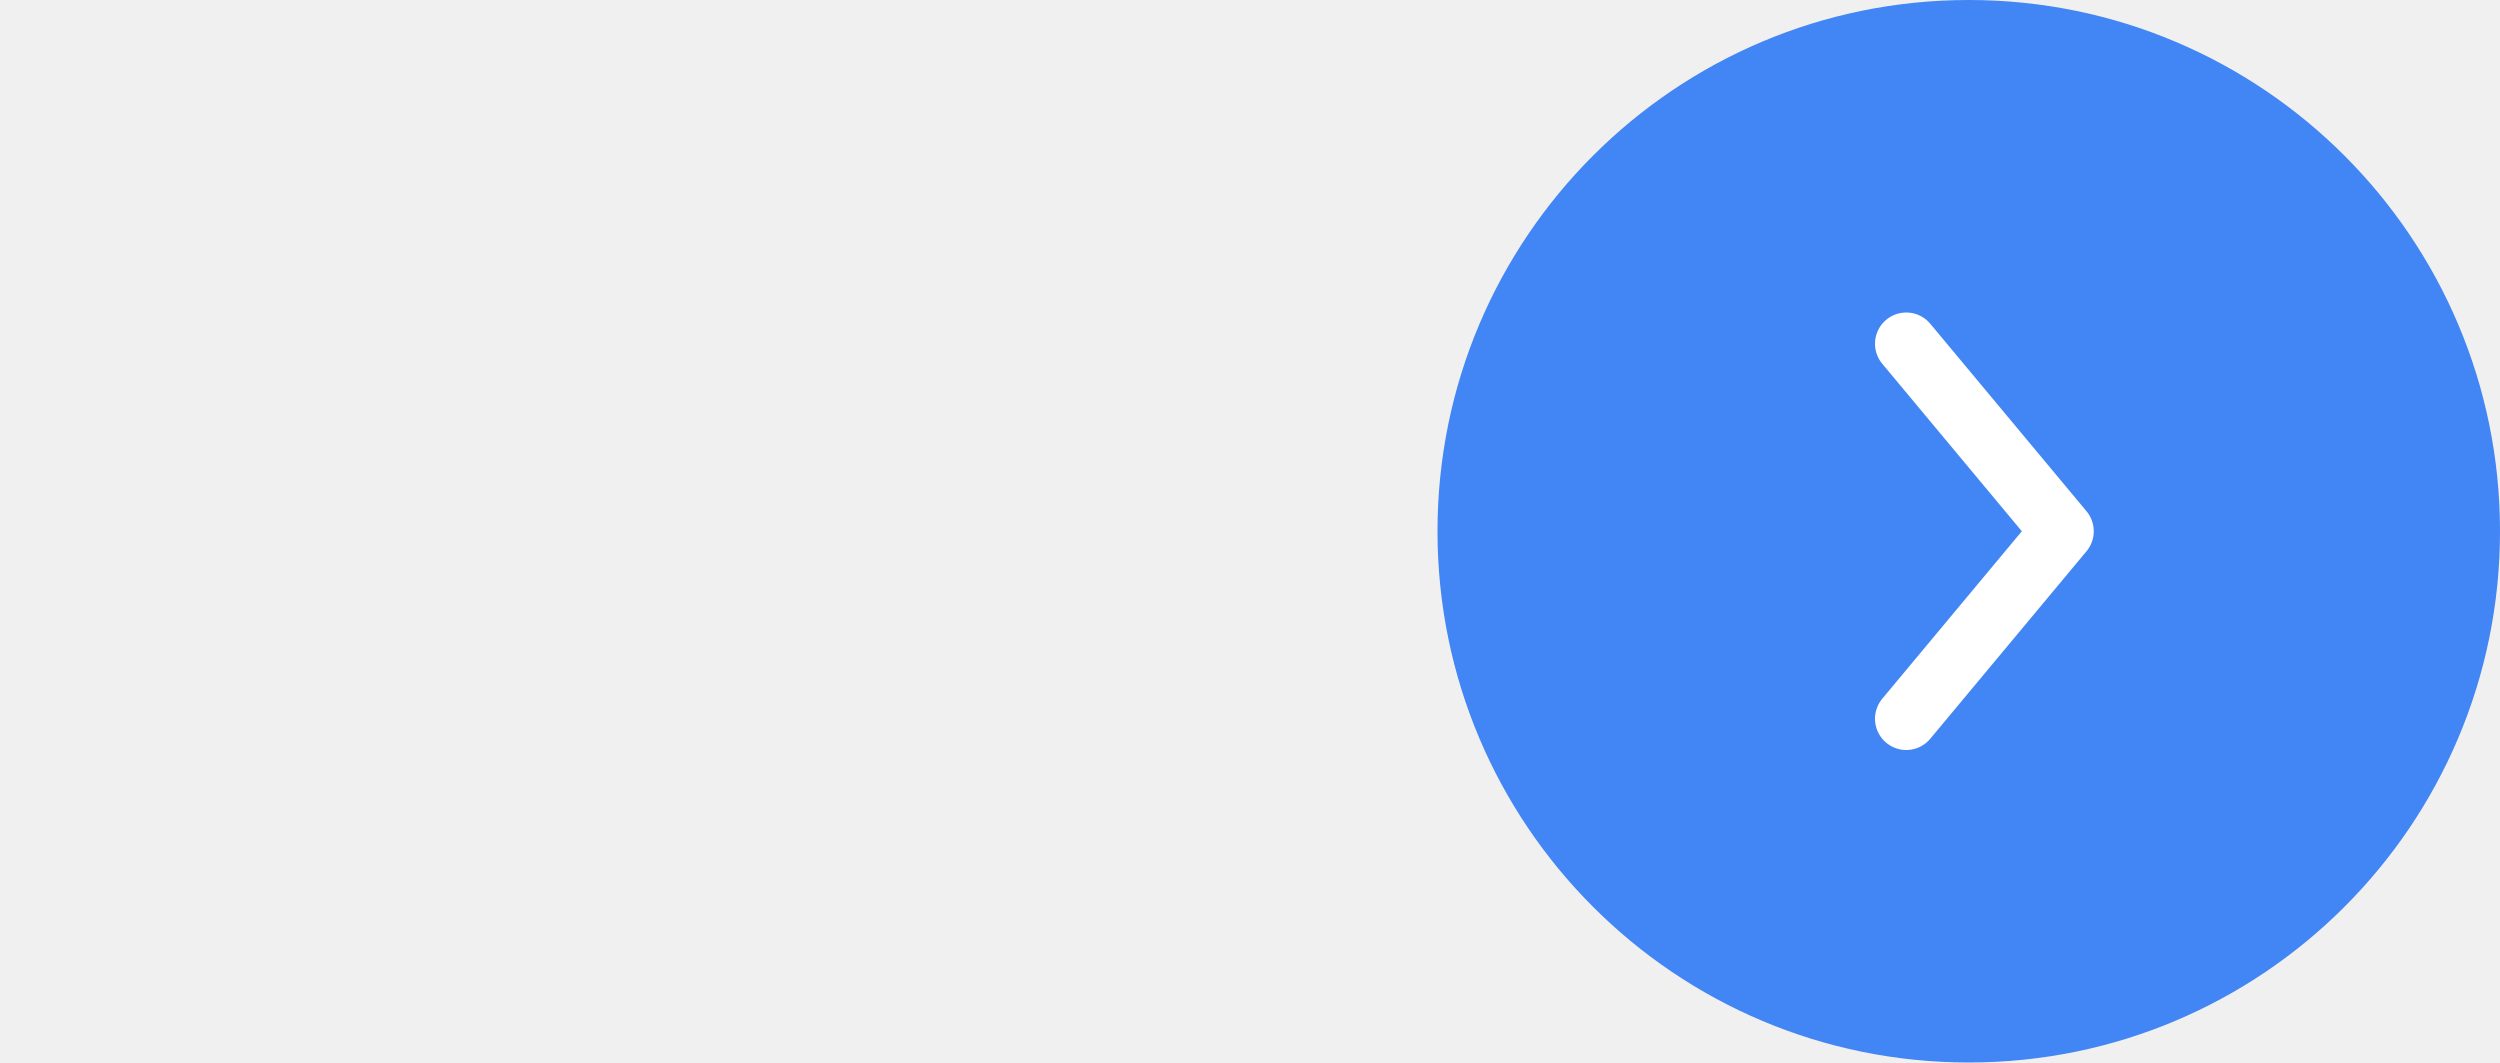
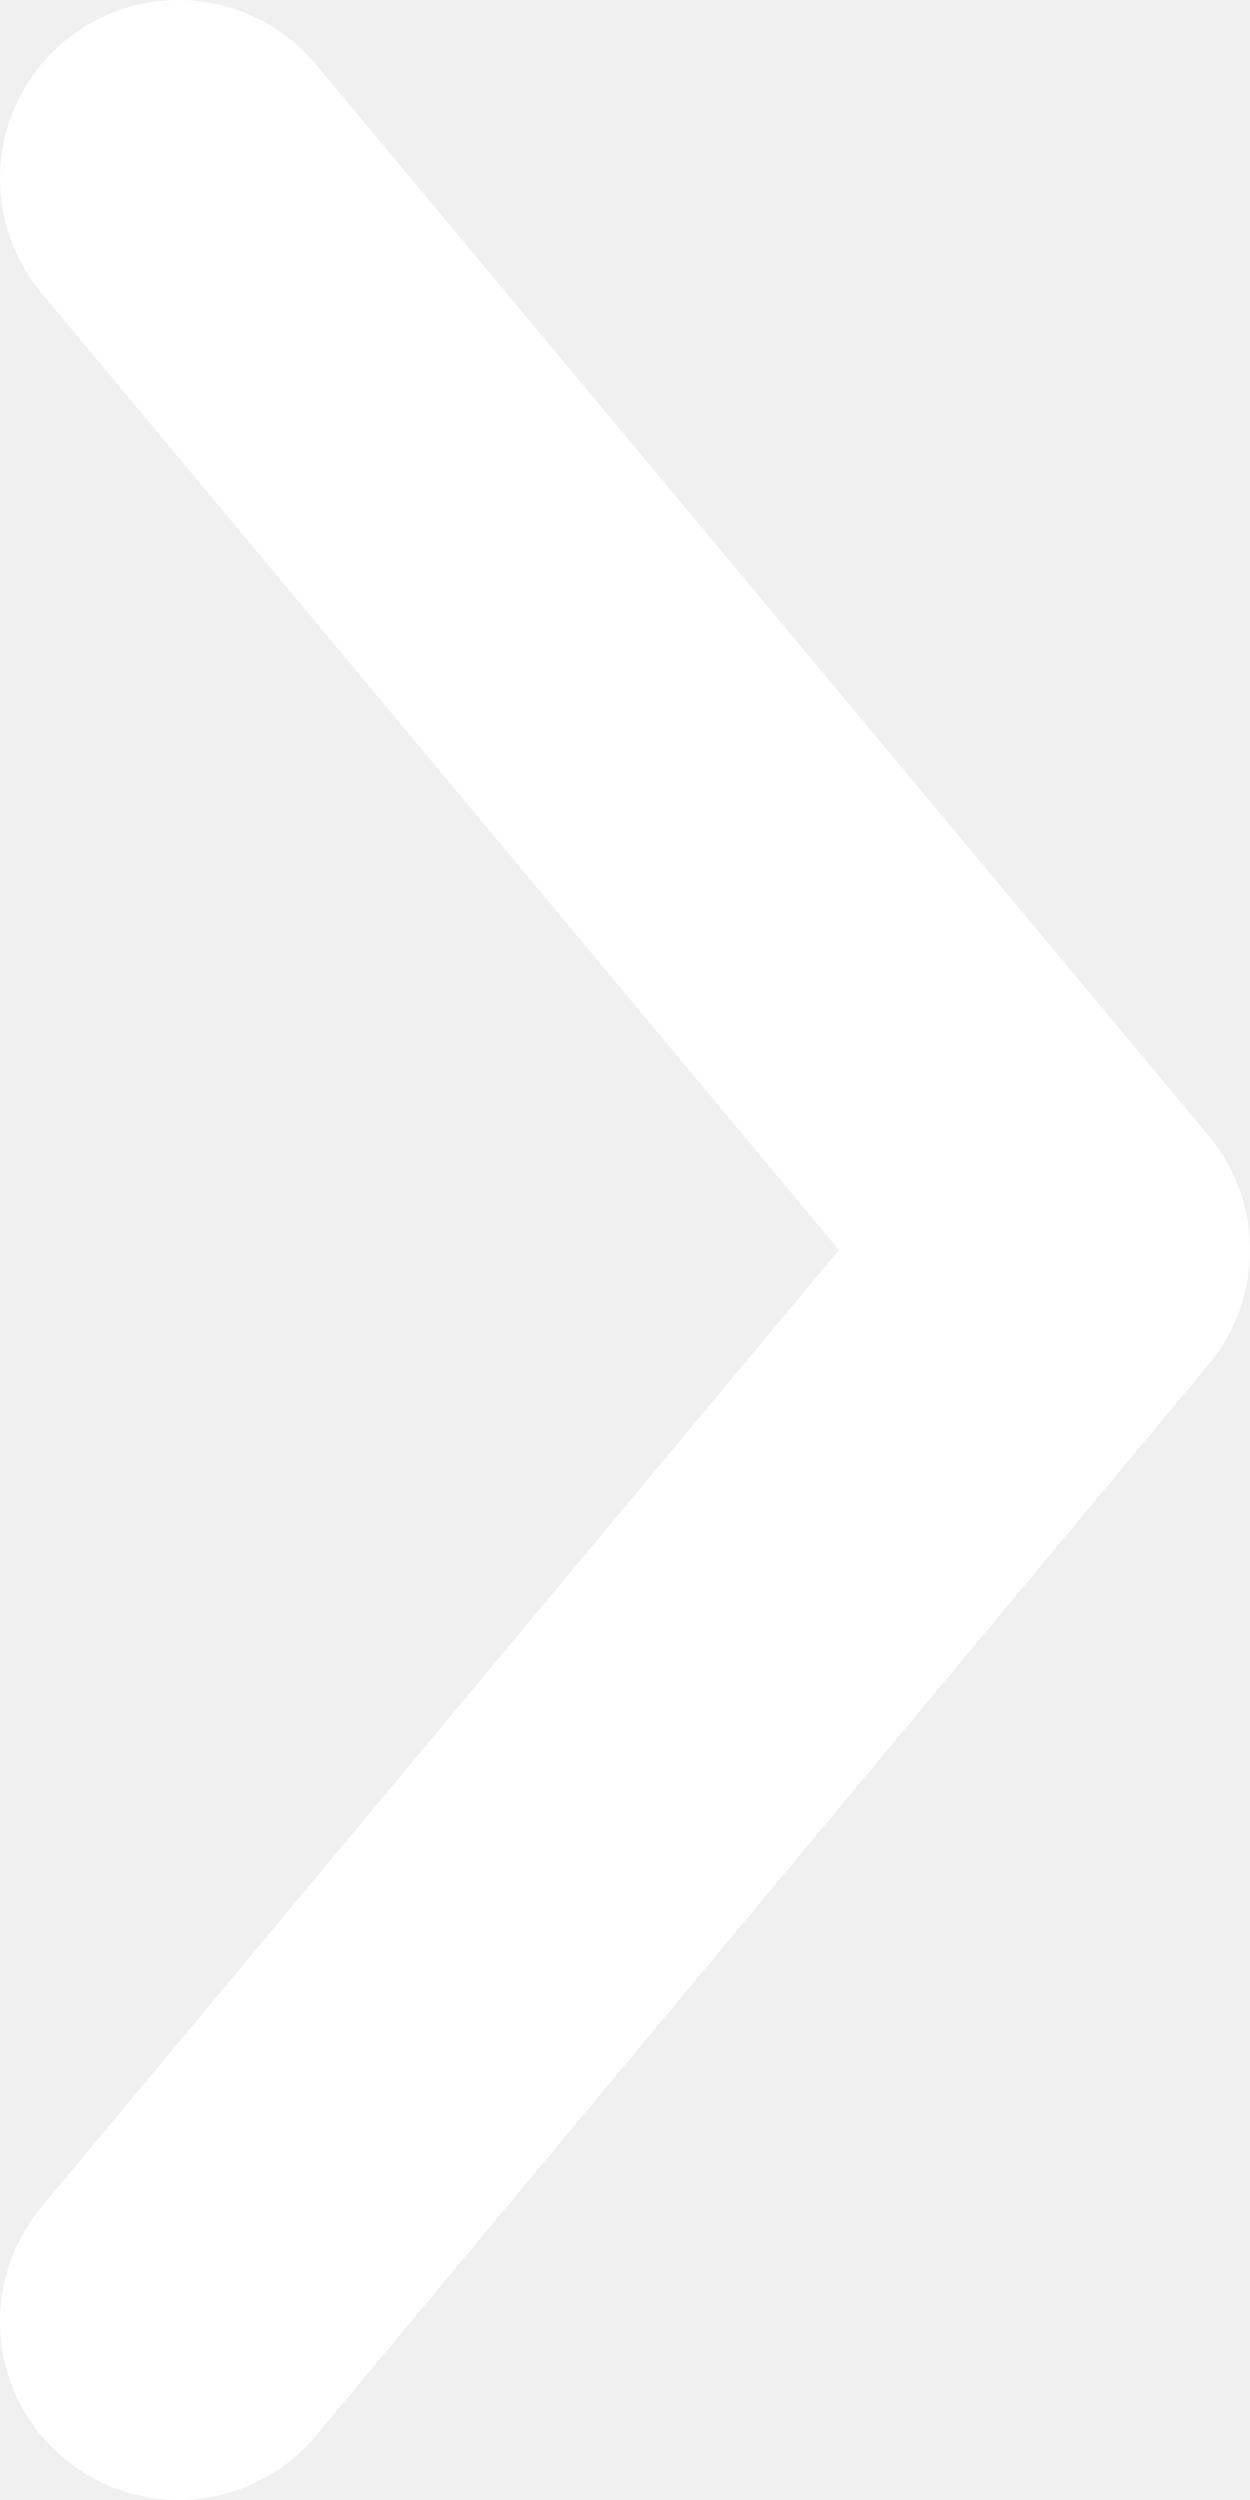
- <svg xmlns="http://www.w3.org/2000/svg" width="80" height="34" viewBox="0 0 80 34" fill="none">
-   <rect x="46" width="34" height="34" rx="17" fill="#4285F4" />
-   <path d="M61 23L66 17L61 11" stroke="white" stroke-width="2" stroke-linecap="round" stroke-linejoin="round" />
+ <svg xmlns="http://www.w3.org/2000/svg" width="7" height="14" viewBox="0 0 7 14" fill="none">
+   <path d="M1 13L6 7L1 1" stroke="white" stroke-width="2" stroke-linecap="round" stroke-linejoin="round" />
</svg>
